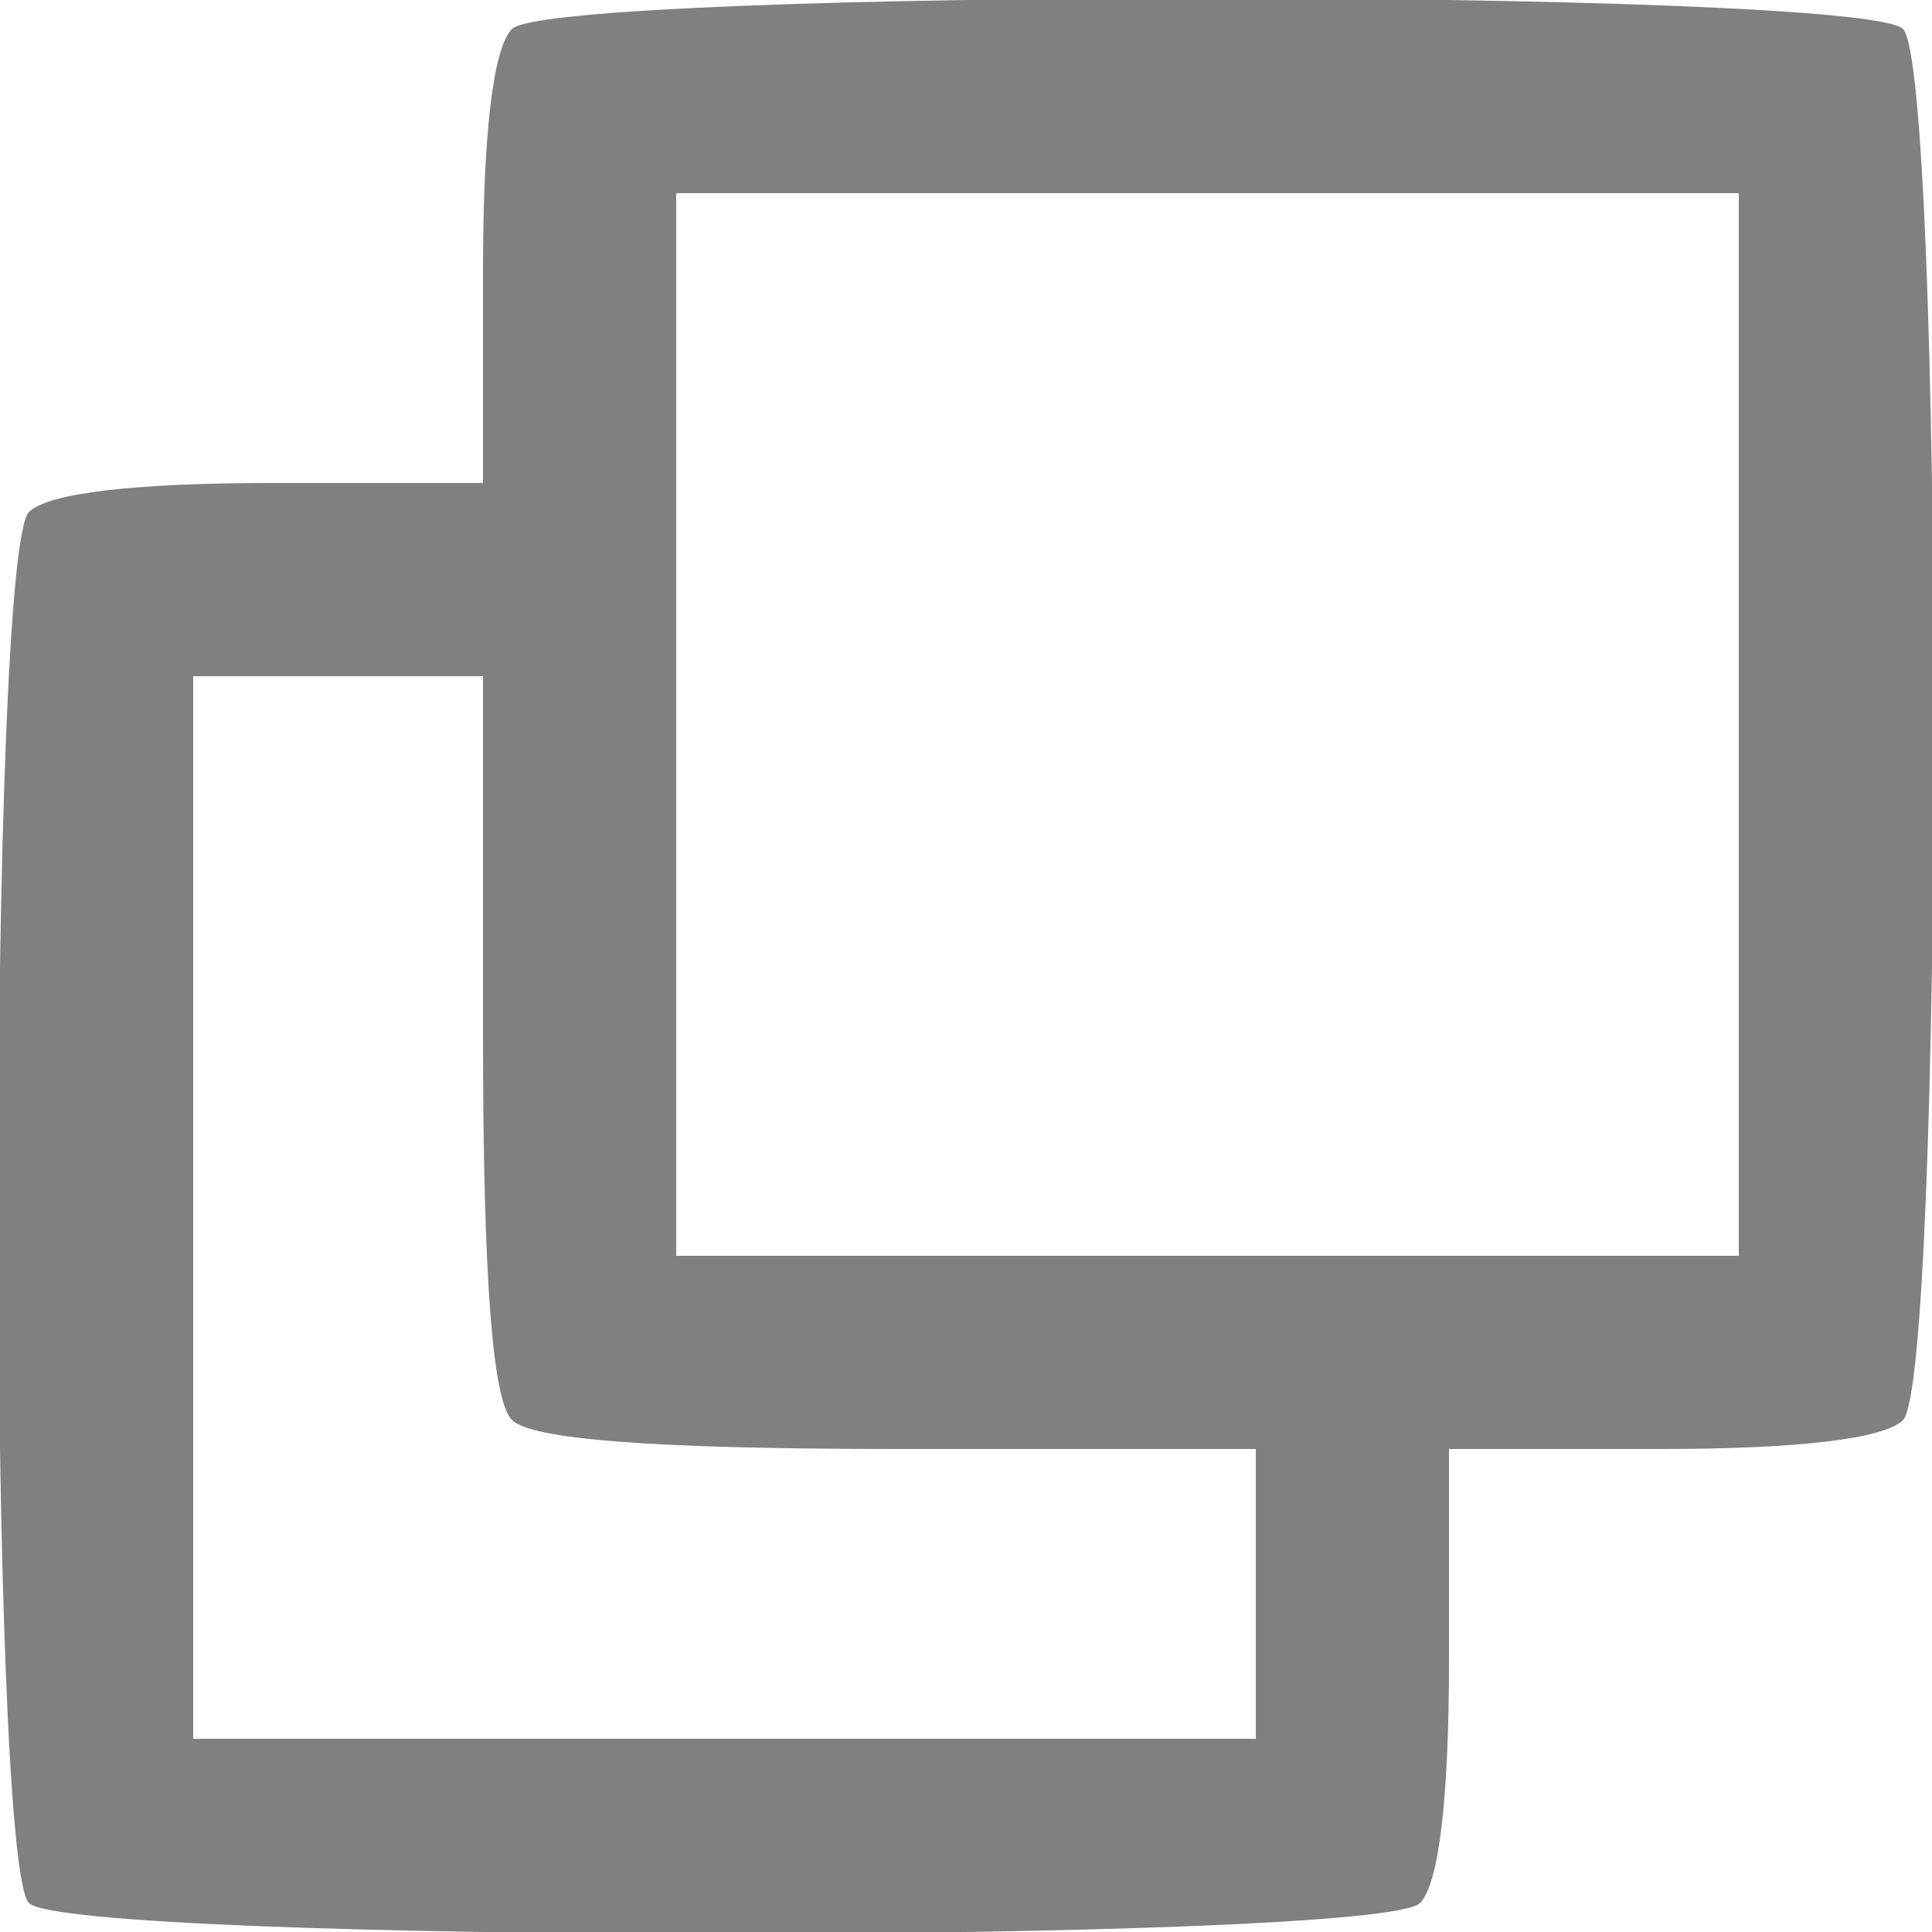
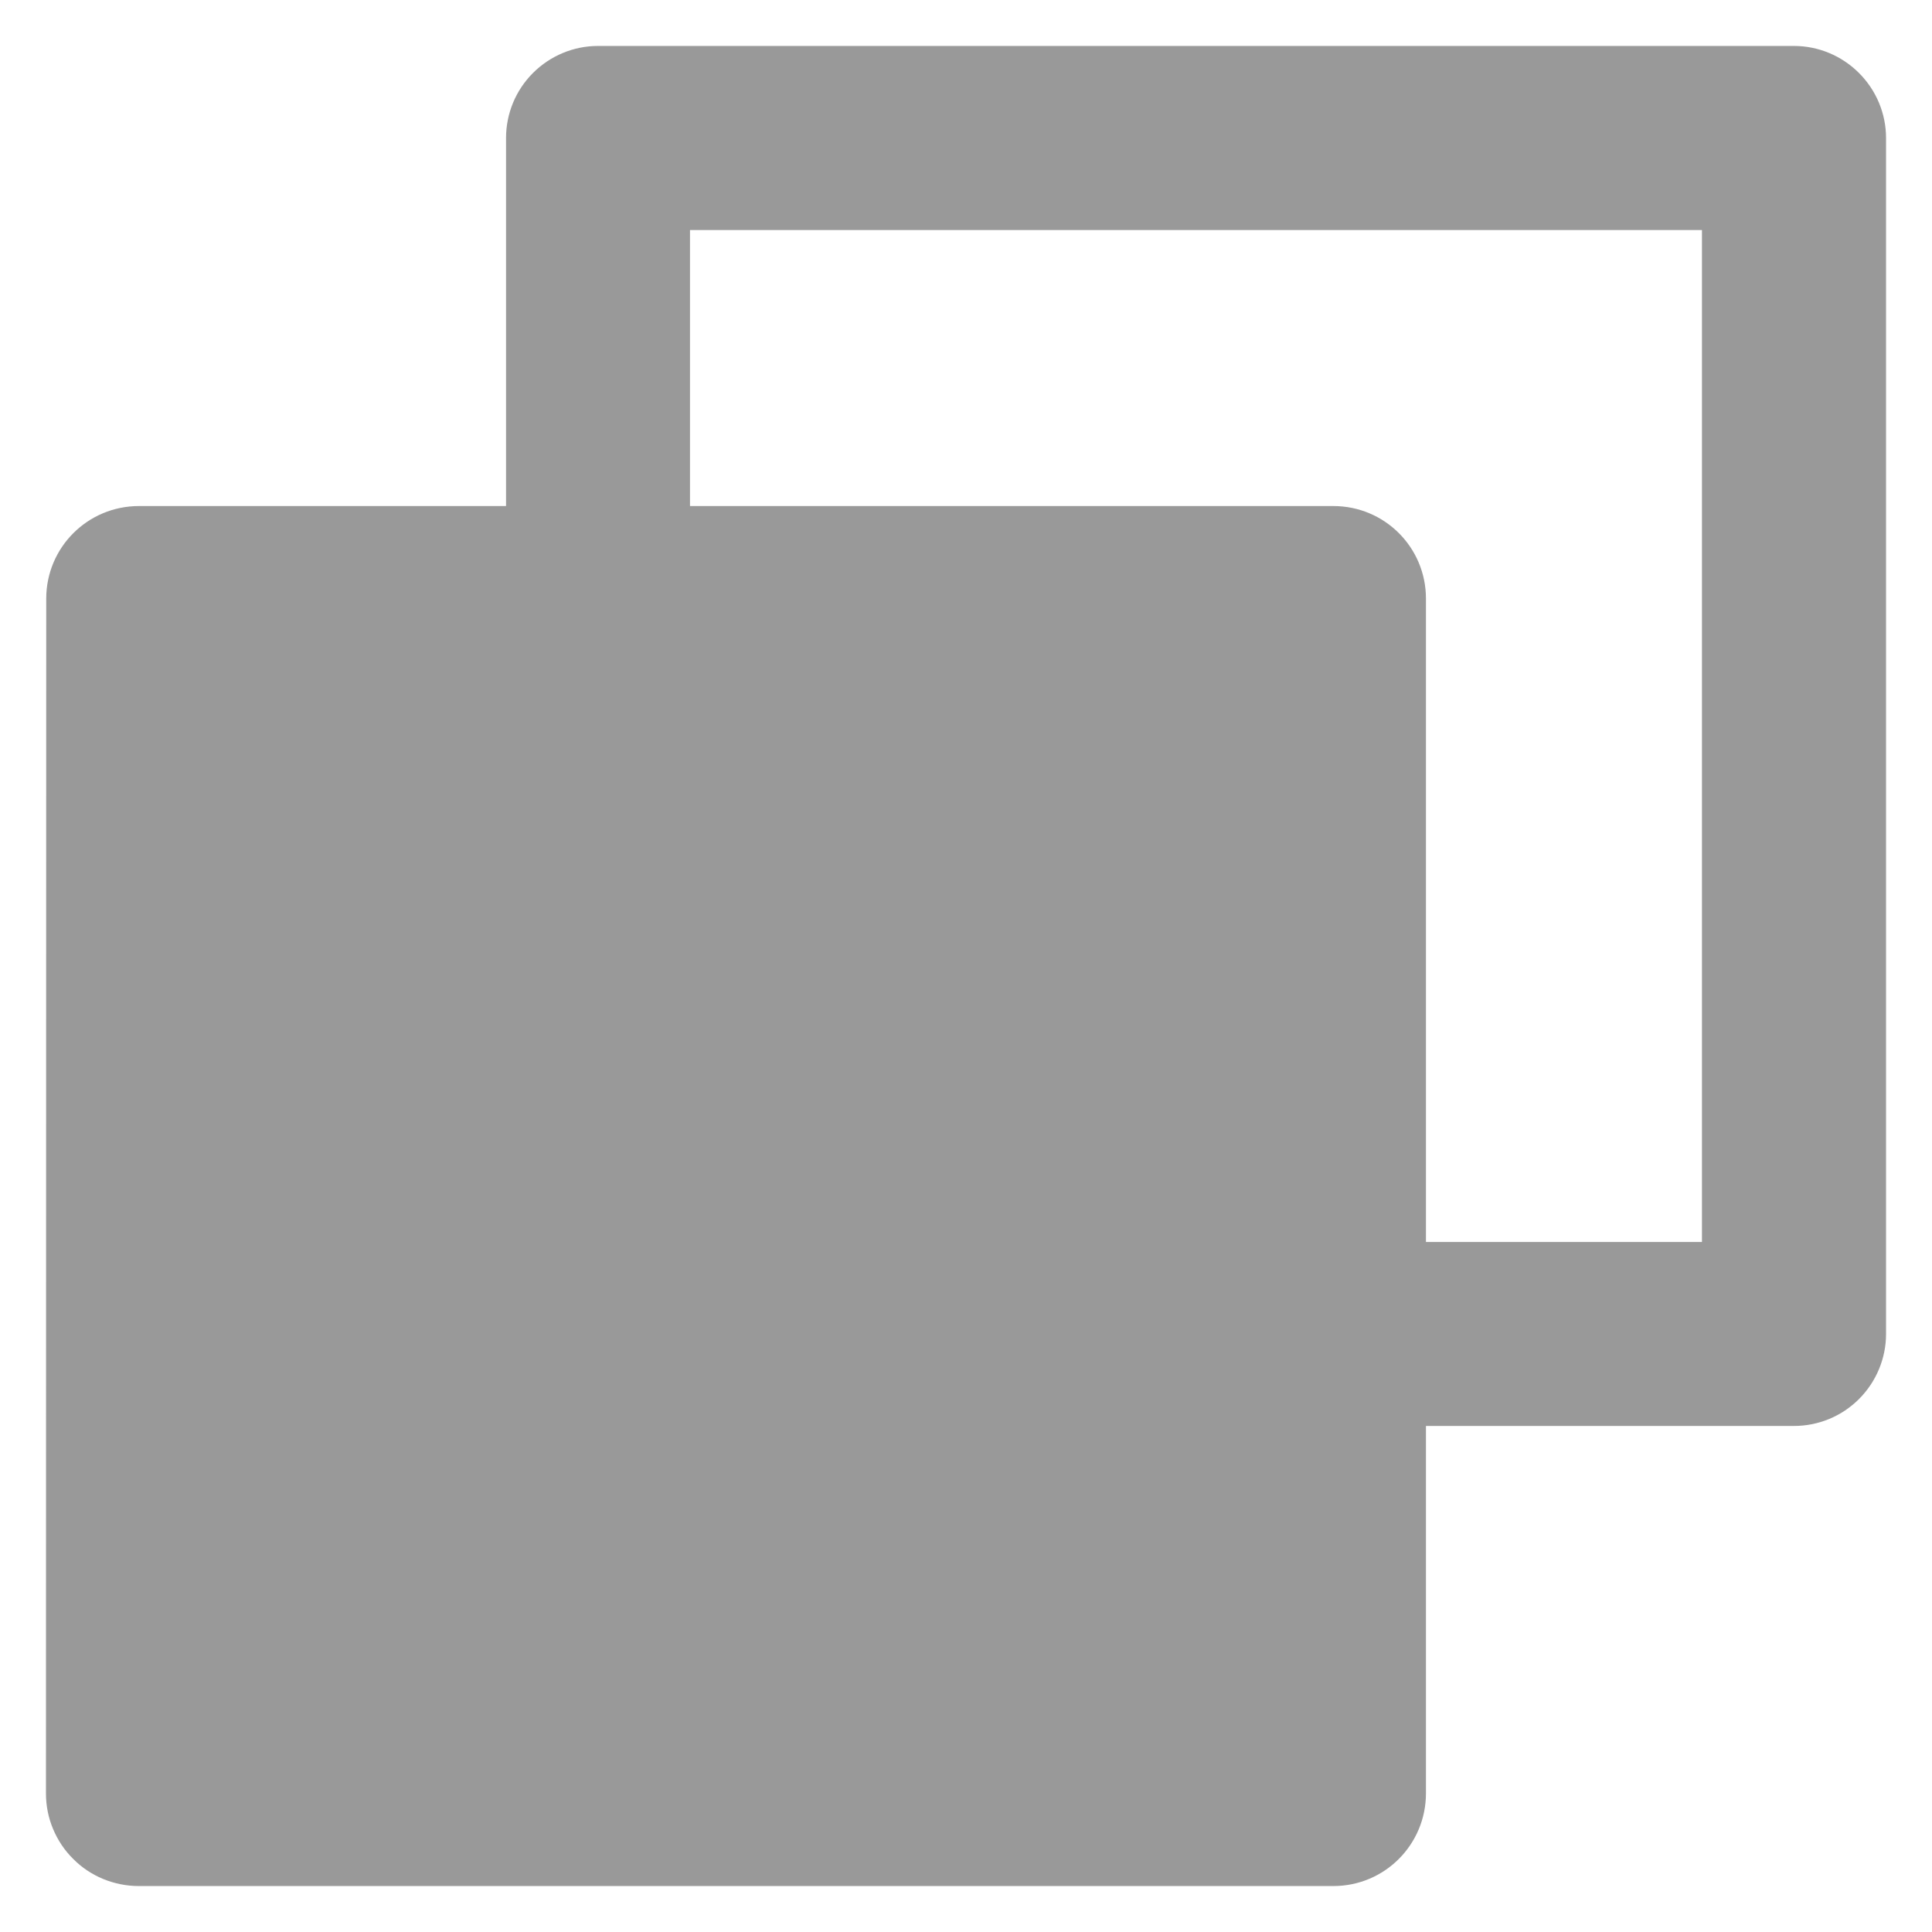
- <svg xmlns="http://www.w3.org/2000/svg" version="1.0" width="80pt" height="80pt" viewBox="0 0 80 80" preserveAspectRatio="xMidYMid meet">
-   <g transform="translate(0,80) scale(0.1,-0.1)" fill="#808080" stroke="none">
-     <path d="M212 788 c-8 -8 -12 -45 -12 -100 l0 -88 -88 0 c-55 0 -92 -4 -100 -12 -17 -17 -17 -559 0 -576 17 -17 559 -17 576 0 8 8 12 45 12 100 l0 88 88 0 c55 0 92 4 100 12 17 17 17 559 0 576 -17 17 -559 17 -576 0z m508 -288 l0 -220 -220 0 -220 0 0 220 0 220 220 0 220 0 0 -220z m-520 -128 c0 -102 4 -152 12 -160 8 -8 58 -12 160 -12 l148 0 0 -60 0 -60 -220 0 -220 0 0 220 0 220 60 0 60 0 0 -148z" />
-   </g>
+ <svg xmlns="http://www.w3.org/2000/svg" width="14" height="14" viewBox="0 0 14 14" fill="none">
+   <path d="M3.667 3.667V1C3.667 0.823 3.737 0.654 3.862 0.529C3.987 0.404 4.156 0.333 4.333 0.333H13C13.177 0.333 13.346 0.404 13.471 0.529C13.596 0.654 13.667 0.823 13.667 1V9.667C13.667 9.843 13.596 10.013 13.471 10.138C13.346 10.263 13.177 10.333 13 10.333H10.333V12.995C10.333 13.366 10.034 13.667 9.662 13.667H1.005C0.916 13.667 0.829 13.649 0.748 13.616C0.666 13.582 0.592 13.533 0.53 13.47C0.467 13.408 0.418 13.334 0.384 13.252C0.35 13.171 0.333 13.084 0.333 12.995L0.335 4.338C0.335 3.967 0.635 3.667 1.007 3.667H3.667ZM5 3.667H9.662C10.033 3.667 10.333 3.966 10.333 4.338V9H12.333V1.667H5V3.667Z" fill="#999999" />
</svg>
